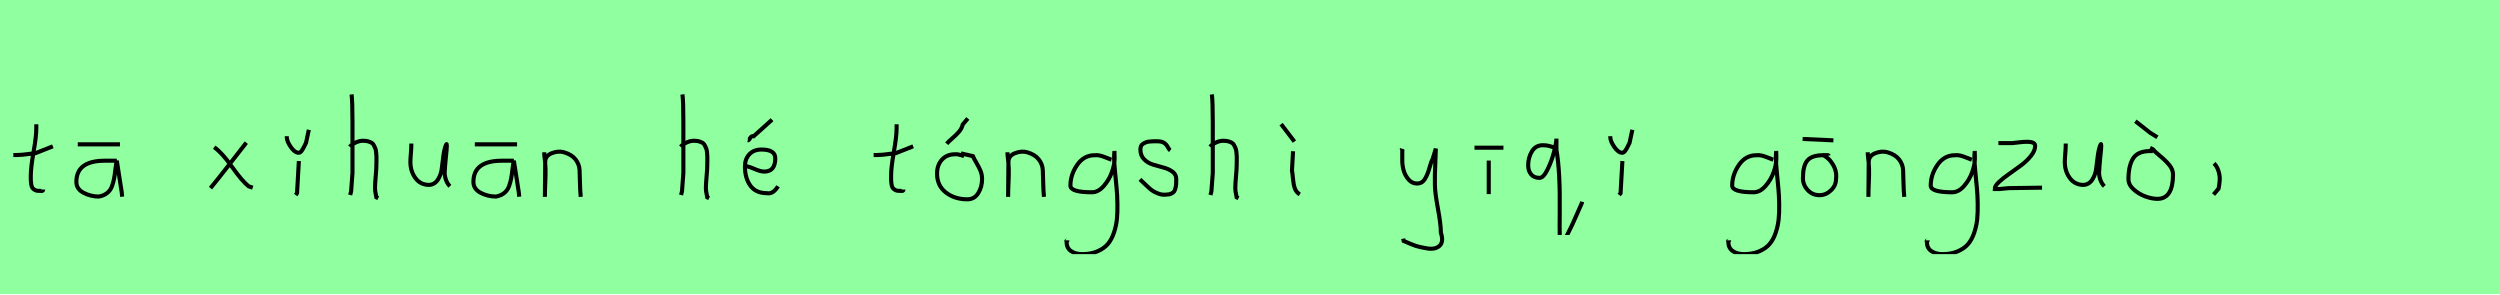
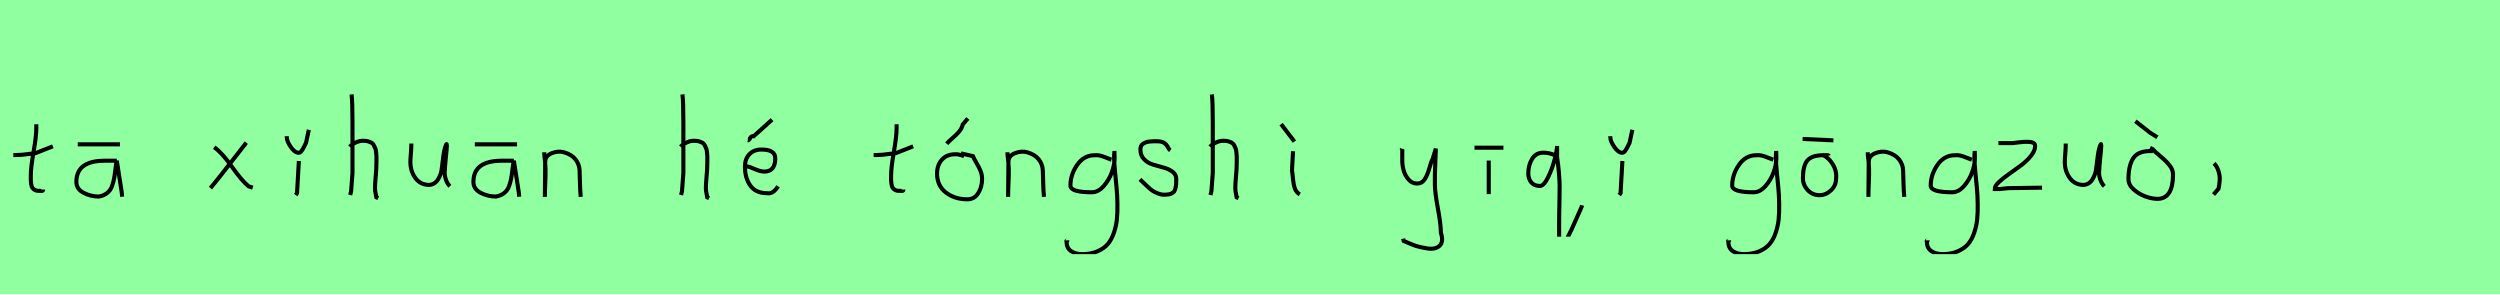
<svg xmlns="http://www.w3.org/2000/svg" width="612pt" height="72pt" viewBox="0 0 612 72" version="1.1">
  <defs>
    <style type="text/css">*{stroke-linejoin: round; stroke-linecap: butt}</style>
  </defs>
  <g id="figure_1">
    <g id="patch_1">
      <path d="M 0 72  L 612 72  L 612 0  L 0 0  z " style="fill: #8fff9f" />
    </g>
    <g id="axes_1">
      <g id="patch_2">
-         <path d="M 3.264 37.957  L 3.939 37.957  Q 4.651 37.957 5.438 37.882  Q 6.226 37.807 7.182 37.676  Q 8.137 37.545 8.662 37.507  L 12.936 35.82  M 8.887 30.421  L 8.887 31.434  Q 8.887 33.383 8.212 37.207  Q 7.538 41.031 7.538 43.018  Q 7.538 43.805 7.538 44.105  Q 7.538 44.405 7.631 45.042  Q 7.725 45.68 7.913 45.961  Q 8.1 46.242 8.494 46.486  Q 8.887 46.729 9.45 46.729  Q 9.562 46.692 9.881 46.729  Q 10.199 46.767 10.387 46.711  Q 10.574 46.655 10.574 46.392  " clip-path="url(#pffeadbfe1b)" style="fill: none; stroke: #000000; stroke-linejoin: miter" />
+         <path d="M 3.264 37.957  L 3.939 37.957  Q 4.651 37.957 5.438 37.882  Q 6.226 37.807 7.182 37.676  Q 8.137 37.545 8.662 37.507  L 12.936 35.82  M 8.887 30.421  L 8.887 31.434  Q 8.887 33.383 8.212 37.207  Q 7.538 41.031 7.538 43.018  Q 7.538 43.805 7.538 44.105  Q 7.538 44.405 7.631 45.042  Q 7.725 45.68 7.913 45.961  Q 8.1 46.242 8.494 46.486  Q 8.887 46.729 9.45 46.729  Q 9.562 46.692 9.881 46.729  Q 10.199 46.767 10.387 46.711  Q 10.574 46.655 10.574 46.392  " clip-path="url(#pb99aae90c6)" style="fill: none; stroke: #000000; stroke-linejoin: miter" />
      </g>
    </g>
    <g id="axes_2">
      <g id="patch_3">
-         <path d="M 19.033 35.333  L 29.38 35.333  M 28.593 39.344  Q 28.593 39.344 25.668 39.344  Q 18.695 39.344 18.695 44.518  Q 18.695 46.28 20.457 47.198  Q 22.219 48.117 24.206 48.117  Q 25.443 47.892 26.249 47.236  Q 27.055 46.58 27.412 45.586  Q 27.768 44.593 27.936 43.674  Q 28.105 42.756 28.255 41.443  Q 28.405 40.131 28.593 39.344  Q 29.68 46.092 29.792 47.029  L 29.905 48.154  " clip-path="url(#p633de630c6)" style="fill: none; stroke: #000000; stroke-linejoin: miter" />
+         <path d="M 19.033 35.333  L 29.38 35.333  M 28.593 39.344  Q 28.593 39.344 25.668 39.344  Q 18.695 39.344 18.695 44.518  Q 18.695 46.28 20.457 47.198  Q 22.219 48.117 24.206 48.117  Q 25.443 47.892 26.249 47.236  Q 27.055 46.58 27.412 45.586  Q 27.768 44.593 27.936 43.674  Q 28.105 42.756 28.255 41.443  Q 28.405 40.131 28.593 39.344  Q 29.68 46.092 29.792 47.029  L 29.905 48.154  " clip-path="url(#p20fa37895f)" style="fill: none; stroke: #000000; stroke-linejoin: miter" />
      </g>
    </g>
    <g id="axes_3" />
    <g id="axes_4">
      <g id="patch_4">
-         <path d="M 60.299 34.92  Q 59.437 36.007 56.325 40.019  Q 53.213 44.03 51.526 46.055  M 52.426 36.045  Q 54.301 37.32 56.794 40.844  Q 59.287 44.368 60.861 45.605  L 61.874 45.942  " clip-path="url(#pe49dedb2e9)" style="fill: none; stroke: #000000; stroke-linejoin: miter" />
+         <path d="M 60.299 34.92  Q 59.437 36.007 56.325 40.019  Q 53.213 44.03 51.526 46.055  M 52.426 36.045  Q 54.301 37.32 56.794 40.844  Q 59.287 44.368 60.861 45.605  L 61.874 45.942  " clip-path="url(#p560f11cd6d)" style="fill: none; stroke: #000000; stroke-linejoin: miter" />
      </g>
    </g>
    <g id="axes_5">
      <g id="patch_5">
-         <path d="M 70.201 33.346  L 70.201 33.571  Q 70.201 34.545 71.175 35.97  Q 72.15 37.395 73.125 37.395  Q 73.5 37.395 73.856 36.907  Q 74.212 36.42 74.531 35.726  Q 74.849 35.033 74.924 34.92  L 75.599 31.771  M 73.162 39.419  L 72.713 47.292  L 72.375 47.742  " clip-path="url(#pafd5c2dde1)" style="fill: none; stroke: #000000; stroke-linejoin: miter" />
+         <path d="M 70.201 33.346  L 70.201 33.571  Q 70.201 34.545 71.175 35.97  Q 72.15 37.395 73.125 37.395  Q 73.5 37.395 73.856 36.907  Q 74.212 36.42 74.531 35.726  Q 74.849 35.033 74.924 34.92  L 75.599 31.771  M 73.162 39.419  L 72.713 47.292  L 72.375 47.742  " clip-path="url(#p796a73811e)" style="fill: none; stroke: #000000; stroke-linejoin: miter" />
      </g>
    </g>
    <g id="axes_6">
      <g id="patch_6">
-         <path d="M 85.613 35.932  Q 86.213 35.258 87.207 34.827  Q 88.2 34.395 89.1 34.47  Q 89.737 34.47 90.225 34.639  Q 90.712 34.808 91.031 34.995  Q 91.349 35.183 91.574 35.67  Q 91.799 36.157 91.912 36.42  Q 92.024 36.682 92.08 37.376  Q 92.137 38.069 92.155 38.332  Q 92.174 38.594 92.155 39.419  Q 92.137 40.244 92.137 40.431  Q 92.137 41.368 91.968 43.243  Q 91.799 45.117 91.799 46.055  Q 91.799 46.467 91.855 46.823  Q 91.912 47.179 92.005 47.61  Q 92.099 48.042 92.137 48.304  L 92.587 48.529  M 86.063 23.111  Q 86.288 24.798 86.288 29.972  L 86.288 42.343  L 85.951 46.842  L 85.726 47.742  " clip-path="url(#p09c2efd115)" style="fill: none; stroke: #000000; stroke-linejoin: miter" />
+         <path d="M 85.613 35.932  Q 86.213 35.258 87.207 34.827  Q 88.2 34.395 89.1 34.47  Q 89.737 34.47 90.225 34.639  Q 90.712 34.808 91.031 34.995  Q 91.349 35.183 91.574 35.67  Q 91.799 36.157 91.912 36.42  Q 92.024 36.682 92.08 37.376  Q 92.137 38.069 92.155 38.332  Q 92.174 38.594 92.155 39.419  Q 92.137 40.244 92.137 40.431  Q 92.137 41.368 91.968 43.243  Q 91.799 45.117 91.799 46.055  Q 91.799 46.467 91.855 46.823  Q 91.912 47.179 92.005 47.61  Q 92.099 48.042 92.137 48.304  L 92.587 48.529  M 86.063 23.111  Q 86.288 24.798 86.288 29.972  L 86.288 42.343  L 85.951 46.842  L 85.726 47.742  " clip-path="url(#p25374269b1)" style="fill: none; stroke: #000000; stroke-linejoin: miter" />
      </g>
    </g>
    <g id="axes_7">
      <g id="patch_7">
-         <path d="M 100.689 35.145  Q 100.689 35.145 100.689 35.595  Q 100.689 36.27 100.576 37.62  Q 100.464 38.969 100.464 39.644  Q 100.464 41.931 101.701 43.599  Q 102.938 45.267 105.075 45.267  Q 106.462 45.155 107.231 43.918  Q 107.999 42.681 108.149 41.237  Q 108.299 39.794 108.562 37.994  Q 108.824 36.195 109.236 35.37  Q 109.386 35.07 109.386 35.67  Q 109.386 36.27 109.124 38.707  Q 108.899 41.031 108.899 41.556  Q 108.749 42.643 109.086 43.768  Q 109.424 44.892 110.136 45.605  " clip-path="url(#pd1e2904189)" style="fill: none; stroke: #000000; stroke-linejoin: miter" />
+         <path d="M 100.689 35.145  Q 100.689 35.145 100.689 35.595  Q 100.689 36.27 100.576 37.62  Q 100.464 38.969 100.464 39.644  Q 100.464 41.931 101.701 43.599  Q 102.938 45.267 105.075 45.267  Q 106.462 45.155 107.231 43.918  Q 107.999 42.681 108.149 41.237  Q 108.299 39.794 108.562 37.994  Q 108.824 36.195 109.236 35.37  Q 109.386 35.07 109.386 35.67  Q 109.386 36.27 109.124 38.707  Q 108.899 41.031 108.899 41.556  Q 108.749 42.643 109.086 43.768  Q 109.424 44.892 110.136 45.605  " clip-path="url(#pc084abe9dc)" style="fill: none; stroke: #000000; stroke-linejoin: miter" />
      </g>
    </g>
    <g id="axes_8">
      <g id="patch_8">
-         <path d="M 116.233 35.333  L 126.58 35.333  M 125.793 39.344  Q 125.793 39.344 122.868 39.344  Q 115.895 39.344 115.895 44.518  Q 115.895 46.28 117.657 47.198  Q 119.419 48.117 121.406 48.117  Q 122.643 47.892 123.449 47.236  Q 124.255 46.58 124.612 45.586  Q 124.968 44.593 125.136 43.674  Q 125.305 42.756 125.455 41.443  Q 125.605 40.131 125.793 39.344  Q 126.88 46.092 126.992 47.029  L 127.105 48.154  " clip-path="url(#p09fd0f97ee)" style="fill: none; stroke: #000000; stroke-linejoin: miter" />
+         <path d="M 116.233 35.333  L 126.58 35.333  M 125.793 39.344  Q 125.793 39.344 122.868 39.344  Q 115.895 39.344 115.895 44.518  Q 115.895 46.28 117.657 47.198  Q 119.419 48.117 121.406 48.117  Q 122.643 47.892 123.449 47.236  Q 124.255 46.58 124.612 45.586  Q 124.968 44.593 125.136 43.674  Q 125.305 42.756 125.455 41.443  Q 125.605 40.131 125.793 39.344  Q 126.88 46.092 126.992 47.029  L 127.105 48.154  " clip-path="url(#p3a32c794e3)" style="fill: none; stroke: #000000; stroke-linejoin: miter" />
      </g>
    </g>
    <g id="axes_9">
      <g id="patch_9">
-         <path d="M 133.239 37.282  L 133.239 37.844  Q 133.501 39.869 133.539 41.312  Q 133.576 42.756 133.482 44.668  Q 133.389 46.58 133.389 48.192  L 133.464 39.644  Q 133.464 38.144 135.057 37.507  Q 136.65 36.87 138.075 37.282  Q 139.987 37.844 140.905 39.044  Q 141.824 40.244 141.88 41.668  Q 141.936 43.093 141.974 44.818  Q 142.011 46.542 142.161 48.192  " clip-path="url(#p3a75e5bf87)" style="fill: none; stroke: #000000; stroke-linejoin: miter" />
+         <path d="M 133.239 37.282  L 133.239 37.844  Q 133.501 39.869 133.539 41.312  Q 133.576 42.756 133.482 44.668  Q 133.389 46.58 133.389 48.192  L 133.464 39.644  Q 133.464 38.144 135.057 37.507  Q 136.65 36.87 138.075 37.282  Q 139.987 37.844 140.905 39.044  Q 141.824 40.244 141.88 41.668  Q 141.936 43.093 141.974 44.818  Q 142.011 46.542 142.161 48.192  " clip-path="url(#pebacb16cb6)" style="fill: none; stroke: #000000; stroke-linejoin: miter" />
      </g>
    </g>
    <g id="axes_10" />
    <g id="axes_11">
      <g id="patch_10">
-         <path d="M 166.613 35.932  Q 167.213 35.258 168.207 34.827  Q 169.2 34.395 170.1 34.47  Q 170.737 34.47 171.225 34.639  Q 171.712 34.808 172.031 34.995  Q 172.349 35.183 172.574 35.67  Q 172.799 36.157 172.912 36.42  Q 173.024 36.682 173.08 37.376  Q 173.137 38.069 173.155 38.332  Q 173.174 38.594 173.155 39.419  Q 173.137 40.244 173.137 40.431  Q 173.137 41.368 172.968 43.243  Q 172.799 45.117 172.799 46.055  Q 172.799 46.467 172.855 46.823  Q 172.912 47.179 173.005 47.61  Q 173.099 48.042 173.137 48.304  L 173.587 48.529  M 167.063 23.111  Q 167.288 24.798 167.288 29.972  L 167.288 42.343  L 166.951 46.842  L 166.726 47.742  " clip-path="url(#pd99a21d517)" style="fill: none; stroke: #000000; stroke-linejoin: miter" />
+         <path d="M 166.613 35.932  Q 167.213 35.258 168.207 34.827  Q 169.2 34.395 170.1 34.47  Q 170.737 34.47 171.225 34.639  Q 171.712 34.808 172.031 34.995  Q 172.349 35.183 172.574 35.67  Q 172.799 36.157 172.912 36.42  Q 173.024 36.682 173.08 37.376  Q 173.137 38.069 173.155 38.332  Q 173.174 38.594 173.155 39.419  Q 173.137 40.244 173.137 40.431  Q 173.137 41.368 172.968 43.243  Q 172.799 45.117 172.799 46.055  Q 172.799 46.467 172.855 46.823  Q 172.912 47.179 173.005 47.61  Q 173.099 48.042 173.137 48.304  L 173.587 48.529  M 167.063 23.111  Q 167.288 24.798 167.288 29.972  L 167.288 42.343  L 166.951 46.842  L 166.726 47.742  " clip-path="url(#pb41b99ddd3)" style="fill: none; stroke: #000000; stroke-linejoin: miter" />
      </g>
    </g>
    <g id="axes_12">
      <g id="patch_11">
-         <path d="M 183.038 34.358  Q 183.301 34.395 183.638 33.796  Q 183.976 33.196 184.5 33.346  L 188.999 29.297  M 182.139 40.656  L 182.364 40.656  Q 183.076 40.656 184.632 41.331  Q 186.188 42.006 187.087 42.006  Q 189.787 42.006 189.787 38.744  Q 189.787 36.607 186.412 36.607  Q 184.538 36.607 183.451 37.751  Q 182.364 38.894 182.364 40.769  Q 182.364 43.618 183.694 45.455  Q 185.025 47.292 187.762 47.292  Q 189.224 47.592 190.461 45.605  " clip-path="url(#pd664326bb5)" style="fill: none; stroke: #000000; stroke-linejoin: miter" />
+         <path d="M 183.038 34.358  Q 183.301 34.395 183.638 33.796  Q 183.976 33.196 184.5 33.346  L 188.999 29.297  M 182.139 40.656  L 182.364 40.656  Q 183.076 40.656 184.632 41.331  Q 186.188 42.006 187.087 42.006  Q 189.787 42.006 189.787 38.744  Q 189.787 36.607 186.412 36.607  Q 184.538 36.607 183.451 37.751  Q 182.364 38.894 182.364 40.769  Q 182.364 43.618 183.694 45.455  Q 185.025 47.292 187.762 47.292  Q 189.224 47.592 190.461 45.605  " clip-path="url(#pa4257136db)" style="fill: none; stroke: #000000; stroke-linejoin: miter" />
      </g>
    </g>
    <g id="axes_13" />
    <g id="axes_14">
      <g id="patch_12">
-         <path d="M 213.864 37.957  L 214.539 37.957  Q 215.251 37.957 216.038 37.882  Q 216.826 37.807 217.782 37.676  Q 218.737 37.545 219.262 37.507  L 223.536 35.82  M 219.487 30.421  L 219.487 31.434  Q 219.487 33.383 218.812 37.207  Q 218.138 41.031 218.138 43.018  Q 218.138 43.805 218.138 44.105  Q 218.138 44.405 218.231 45.042  Q 218.325 45.68 218.513 45.961  Q 218.7 46.242 219.094 46.486  Q 219.487 46.729 220.05 46.729  Q 220.162 46.692 220.481 46.729  Q 220.799 46.767 220.987 46.711  Q 221.174 46.655 221.174 46.392  " clip-path="url(#p6ac3397d0f)" style="fill: none; stroke: #000000; stroke-linejoin: miter" />
+         <path d="M 213.864 37.957  L 214.539 37.957  Q 215.251 37.957 216.038 37.882  Q 216.826 37.807 217.782 37.676  Q 218.737 37.545 219.262 37.507  L 223.536 35.82  M 219.487 30.421  L 219.487 31.434  Q 219.487 33.383 218.812 37.207  Q 218.138 41.031 218.138 43.018  Q 218.138 43.805 218.138 44.105  Q 218.138 44.405 218.231 45.042  Q 218.325 45.68 218.513 45.961  Q 218.7 46.242 219.094 46.486  Q 219.487 46.729 220.05 46.729  Q 220.162 46.692 220.481 46.729  Q 220.799 46.767 220.987 46.711  Q 221.174 46.655 221.174 46.392  " clip-path="url(#p43e919e879)" style="fill: none; stroke: #000000; stroke-linejoin: miter" />
      </g>
    </g>
    <g id="axes_15">
      <g id="patch_13">
-         <path d="M 231.751 35.183  Q 232.163 34.695 233.138 33.852  Q 234.113 33.008 234.788 32.221  Q 235.462 31.434 235.687 30.459  L 236.924 28.997  M 236.025 38.219  Q 234.413 37.657 233.775 37.769  Q 231.788 37.769 230.589 39.082  Q 229.389 40.394 229.389 42.493  Q 229.389 45.455 231.545 47.123  Q 233.7 48.791 236.812 48.791  Q 238.536 48.791 239.474 47.273  Q 240.411 45.755 240.411 43.843  Q 240.411 42.756 240.036 41.837  Q 239.661 40.919 239.043 39.888  Q 238.424 38.857 238.162 38.219  L 235.237 37.545  " clip-path="url(#p432a7a8202)" style="fill: none; stroke: #000000; stroke-linejoin: miter" />
+         <path d="M 231.751 35.183  Q 232.163 34.695 233.138 33.852  Q 234.113 33.008 234.788 32.221  Q 235.462 31.434 235.687 30.459  L 236.924 28.997  M 236.025 38.219  Q 234.413 37.657 233.775 37.769  Q 231.788 37.769 230.589 39.082  Q 229.389 40.394 229.389 42.493  Q 229.389 45.455 231.545 47.123  Q 233.7 48.791 236.812 48.791  Q 238.536 48.791 239.474 47.273  Q 240.411 45.755 240.411 43.843  Q 240.411 42.756 240.036 41.837  Q 239.661 40.919 239.043 39.888  Q 238.424 38.857 238.162 38.219  L 235.237 37.545  " clip-path="url(#pb74f449aa0)" style="fill: none; stroke: #000000; stroke-linejoin: miter" />
      </g>
    </g>
    <g id="axes_16">
      <g id="patch_14">
-         <path d="M 246.639 37.282  L 246.639 37.844  Q 246.901 39.869 246.939 41.312  Q 246.976 42.756 246.882 44.668  Q 246.789 46.58 246.789 48.192  L 246.864 39.644  Q 246.864 38.144 248.457 37.507  Q 250.05 36.87 251.475 37.282  Q 253.387 37.844 254.305 39.044  Q 255.224 40.244 255.28 41.668  Q 255.336 43.093 255.374 44.818  Q 255.411 46.542 255.561 48.192  " clip-path="url(#p81e302ba44)" style="fill: none; stroke: #000000; stroke-linejoin: miter" />
+         <path d="M 246.639 37.282  L 246.639 37.844  Q 246.901 39.869 246.939 41.312  Q 246.976 42.756 246.882 44.668  Q 246.789 46.58 246.789 48.192  L 246.864 39.644  Q 246.864 38.144 248.457 37.507  Q 250.05 36.87 251.475 37.282  Q 253.387 37.844 254.305 39.044  Q 255.224 40.244 255.28 41.668  Q 255.336 43.093 255.374 44.818  Q 255.411 46.542 255.561 48.192  " clip-path="url(#p5809fc45dd)" style="fill: none; stroke: #000000; stroke-linejoin: miter" />
      </g>
    </g>
    <g id="axes_17">
      <g id="patch_15">
-         <path d="M 272.087 39.096  Q 271.832 39.024 270.868 38.623  Q 269.903 38.223 269.248 38.077  Q 268.592 37.931 267.937 38.004  Q 265.316 38.004 263.678 40.389  Q 262.04 42.773 262.04 45.431  Q 262.04 47.069 267.282 47.069  Q 268.847 47.069 270.176 45.558  Q 271.505 44.047 272.178 42.173  Q 272.852 40.298 272.852 38.769  Q 272.852 37.276 272.815 36.985  L 272.742 38.077  Q 272.742 38.55 272.742 38.987  Q 272.779 40.189 272.979 42.282  Q 273.179 44.375 273.343 46.05  Q 273.507 47.724 273.543 49.872  Q 273.58 52.02 273.416 53.658  Q 273.252 55.296 272.688 56.971  Q 272.124 58.646 271.195 59.738  Q 270.267 60.83 268.665 61.522  Q 267.063 62.213 264.916 62.213  Q 263.277 62.213 262.185 61.467  Q 261.093 60.721 261.093 59.155  Q 261.02 58.937 261.057 58.937  Q 261.093 58.937 261.202 58.937  Q 261.311 58.937 261.311 58.828  " clip-path="url(#pe5392eb7ec)" style="fill: none; stroke: #000000; stroke-linejoin: miter" />
+         <path d="M 272.087 39.096  Q 271.832 39.024 270.868 38.623  Q 269.903 38.223 269.248 38.077  Q 268.592 37.931 267.937 38.004  Q 265.316 38.004 263.678 40.389  Q 262.04 42.773 262.04 45.431  Q 262.04 47.069 267.282 47.069  Q 268.847 47.069 270.176 45.558  Q 271.505 44.047 272.178 42.173  Q 272.852 40.298 272.852 38.769  Q 272.852 37.276 272.815 36.985  L 272.742 38.077  Q 272.742 38.55 272.742 38.987  Q 272.779 40.189 272.979 42.282  Q 273.179 44.375 273.343 46.05  Q 273.507 47.724 273.543 49.872  Q 273.58 52.02 273.416 53.658  Q 273.252 55.296 272.688 56.971  Q 272.124 58.646 271.195 59.738  Q 270.267 60.83 268.665 61.522  Q 267.063 62.213 264.916 62.213  Q 263.277 62.213 262.185 61.467  Q 261.093 60.721 261.093 59.155  Q 261.02 58.937 261.057 58.937  Q 261.093 58.937 261.202 58.937  Q 261.311 58.937 261.311 58.828  " clip-path="url(#p16fa30c50f)" style="fill: none; stroke: #000000; stroke-linejoin: miter" />
      </g>
    </g>
    <g id="axes_18">
      <g id="patch_16">
-         <path d="M 279.057 43.918  Q 279.357 44.18 280.37 45.155  Q 281.382 46.13 281.944 46.561  Q 282.507 46.992 283.537 47.386  Q 284.568 47.779 285.581 47.629  Q 286.255 47.629 286.724 47.404  Q 287.193 47.179 287.418 46.879  Q 287.643 46.58 287.774 45.98  Q 287.905 45.38 287.924 44.967  Q 287.943 44.555 287.943 43.805  Q 287.943 42.718 287.043 42.043  Q 286.143 41.368 284.85 41.031  Q 283.556 40.694 282.263 40.3  Q 280.969 39.906 280.07 38.988  Q 279.17 38.069 279.17 36.607  Q 279.17 36.082 279.339 35.726  Q 279.507 35.37 279.901 35.145  Q 280.295 34.92 280.576 34.808  Q 280.857 34.695 281.513 34.639  Q 282.169 34.583 282.357 34.583  Q 282.544 34.583 283.219 34.583  Q 284.418 34.583 285 34.995  Q 285.581 35.408 285.899 36.026  Q 286.218 36.645 286.48 36.832  " clip-path="url(#p34c8054b42)" style="fill: none; stroke: #000000; stroke-linejoin: miter" />
+         <path d="M 279.057 43.918  Q 279.357 44.18 280.37 45.155  Q 281.382 46.13 281.944 46.561  Q 282.507 46.992 283.537 47.386  Q 284.568 47.779 285.581 47.629  Q 286.255 47.629 286.724 47.404  Q 287.193 47.179 287.418 46.879  Q 287.643 46.58 287.774 45.98  Q 287.905 45.38 287.924 44.967  Q 287.943 44.555 287.943 43.805  Q 287.943 42.718 287.043 42.043  Q 286.143 41.368 284.85 41.031  Q 283.556 40.694 282.263 40.3  Q 280.969 39.906 280.07 38.988  Q 279.17 38.069 279.17 36.607  Q 279.17 36.082 279.339 35.726  Q 279.507 35.37 279.901 35.145  Q 280.295 34.92 280.576 34.808  Q 280.857 34.695 281.513 34.639  Q 282.169 34.583 282.357 34.583  Q 282.544 34.583 283.219 34.583  Q 284.418 34.583 285 34.995  Q 285.581 35.408 285.899 36.026  Q 286.218 36.645 286.48 36.832  " clip-path="url(#p961e3abc83)" style="fill: none; stroke: #000000; stroke-linejoin: miter" />
      </g>
    </g>
    <g id="axes_19">
      <g id="patch_17">
-         <path d="M 296.213 35.932  Q 296.813 35.258 297.807 34.827  Q 298.8 34.395 299.7 34.47  Q 300.337 34.47 300.825 34.639  Q 301.312 34.808 301.631 34.995  Q 301.949 35.183 302.174 35.67  Q 302.399 36.157 302.512 36.42  Q 302.624 36.682 302.68 37.376  Q 302.737 38.069 302.755 38.332  Q 302.774 38.594 302.755 39.419  Q 302.737 40.244 302.737 40.431  Q 302.737 41.368 302.568 43.243  Q 302.399 45.117 302.399 46.055  Q 302.399 46.467 302.455 46.823  Q 302.512 47.179 302.605 47.61  Q 302.699 48.042 302.737 48.304  L 303.187 48.529  M 296.663 23.111  Q 296.888 24.798 296.888 29.972  L 296.888 42.343  L 296.551 46.842  L 296.326 47.742  " clip-path="url(#p65aaf02782)" style="fill: none; stroke: #000000; stroke-linejoin: miter" />
+         <path d="M 296.213 35.932  Q 296.813 35.258 297.807 34.827  Q 298.8 34.395 299.7 34.47  Q 300.337 34.47 300.825 34.639  Q 301.312 34.808 301.631 34.995  Q 301.949 35.183 302.174 35.67  Q 302.399 36.157 302.512 36.42  Q 302.624 36.682 302.68 37.376  Q 302.737 38.069 302.755 38.332  Q 302.774 38.594 302.755 39.419  Q 302.737 40.244 302.737 40.431  Q 302.737 41.368 302.568 43.243  Q 302.399 45.117 302.399 46.055  Q 302.399 46.467 302.455 46.823  Q 302.512 47.179 302.605 47.61  Q 302.699 48.042 302.737 48.304  L 303.187 48.529  M 296.663 23.111  Q 296.888 24.798 296.888 29.972  L 296.888 42.343  L 296.551 46.842  L 296.326 47.742  " clip-path="url(#p7e7bbe8e6d)" style="fill: none; stroke: #000000; stroke-linejoin: miter" />
      </g>
    </g>
    <g id="axes_20">
      <g id="patch_18">
-         <path d="M 313.613 30.384  L 316.875 34.658  M 316.537 37.02  L 316.275 41.743  Q 316.387 42.268 316.519 43.749  Q 316.65 45.23 316.987 46.148  Q 317.325 47.067 318.187 47.592  " clip-path="url(#p96b62d391f)" style="fill: none; stroke: #000000; stroke-linejoin: miter" />
+         <path d="M 313.613 30.384  L 316.875 34.658  M 316.537 37.02  L 316.275 41.743  Q 316.387 42.268 316.519 43.749  Q 316.65 45.23 316.987 46.148  Q 317.325 47.067 318.187 47.592  " clip-path="url(#p692d92b436)" style="fill: none; stroke: #000000; stroke-linejoin: miter" />
      </g>
    </g>
    <g id="axes_21" />
    <g id="axes_22">
      <g id="patch_19">
-         <path d="M 343.164 36.382  Q 343.126 36.495 343.258 36.701  Q 343.389 36.907 343.276 37.057  L 343.276 39.307  Q 343.276 40.506 343.614 41.725  Q 343.951 42.943 344.813 43.937  Q 345.676 44.93 346.875 44.93  Q 348.113 44.93 348.787 43.862  Q 349.462 42.793 349.912 41.144  Q 350.362 39.494 350.699 38.969  L 351.487 36.382  L 351.262 42.681  L 351.262 45.155  Q 351.262 47.067 351.993 51.003  Q 352.724 54.94 352.724 56.964  Q 353.474 59.214 352.386 60.188  Q 351.299 61.163 349.237 60.788  Q 347.438 60.488 346.519 60.17  Q 345.601 59.851 343.614 58.989  L 343.501 58.426  " clip-path="url(#p7b76bd4753)" style="fill: none; stroke: #000000; stroke-linejoin: miter" />
+         <path d="M 343.164 36.382  Q 343.126 36.495 343.258 36.701  Q 343.389 36.907 343.276 37.057  L 343.276 39.307  Q 343.276 40.506 343.614 41.725  Q 343.951 42.943 344.813 43.937  Q 345.676 44.93 346.875 44.93  Q 348.113 44.93 348.787 43.862  Q 349.462 42.793 349.912 41.144  Q 350.362 39.494 350.699 38.969  L 351.487 36.382  L 351.262 42.681  L 351.262 45.155  Q 351.262 47.067 351.993 51.003  Q 352.724 54.94 352.724 56.964  Q 353.474 59.214 352.386 60.188  Q 351.299 61.163 349.237 60.788  Q 347.438 60.488 346.519 60.17  Q 345.601 59.851 343.614 58.989  L 343.501 58.426  " clip-path="url(#p15e6759e24)" style="fill: none; stroke: #000000; stroke-linejoin: miter" />
      </g>
    </g>
    <g id="axes_23">
      <g id="patch_20">
-         <path d="M 360.957 36.157  L 368.043 36.157  M 364.444 39.307  L 364.444 47.517  " clip-path="url(#pee4dade403)" style="fill: none; stroke: #000000; stroke-linejoin: miter" />
+         <path d="M 360.957 36.157  L 368.043 36.157  M 364.444 39.307  L 364.444 47.517  " clip-path="url(#pd336c55922)" style="fill: none; stroke: #000000; stroke-linejoin: miter" />
      </g>
    </g>
    <g id="axes_24">
      <g id="patch_21">
-         <path d="M 380.745 36.269  Q 379.128 35.521 377.691 35.55  Q 375.924 35.55 375.011 37.063  Q 374.097 38.575 374.097 40.491  Q 374.097 41.839 374.816 42.692  Q 375.535 43.546 376.882 43.546  Q 377.84 43.546 378.858 41.45  Q 379.877 39.353 380.445 37.108  Q 381.014 34.862 381.014 33.933  L 381.014 36.718  Q 381.943 41.899 381.823 51.81  Q 381.733 59.716 382.003 59.716  Q 382.482 59.716 383.605 57.59  Q 384.728 55.464 385.925 52.679  Q 387.123 49.894 387.213 49.744  L 387.303 49.385  " clip-path="url(#pda0f93143b)" style="fill: none; stroke: #000000; stroke-linejoin: miter" />
+         <path d="M 380.898 38.108  Q 379.251 37.345 377.786 37.376  Q 375.986 37.376 375.056 38.917  Q 374.125 40.457 374.125 42.41  Q 374.125 43.783 374.858 44.652  Q 375.59 45.522 376.963 45.522  Q 377.939 45.522 378.976 43.386  Q 380.014 41.251 380.593 38.962  Q 381.173 36.674 381.173 35.728  L 381.173 38.566  Q 381.478 40.366 381.631 42.379  Q 381.783 44.393 381.798 45.43  Q 381.814 46.467 381.753 49.244  Q 381.692 52.02 381.692 52.722  Q 381.6 60.776 381.875 60.776  Q 382.363 60.776 383.507 58.61  Q 384.651 56.444 385.871 53.606  Q 387.092 50.769 387.183 50.617  L 387.275 50.251  " clip-path="url(#p891120850c)" style="fill: none; stroke: #000000; stroke-linejoin: miter" />
      </g>
    </g>
    <g id="axes_25">
      <g id="patch_22">
-         <path d="M 394.201 33.346  L 394.201 33.571  Q 394.201 34.545 395.175 35.97  Q 396.15 37.395 397.125 37.395  Q 397.5 37.395 397.856 36.907  Q 398.212 36.42 398.531 35.726  Q 398.849 35.033 398.924 34.92  L 399.599 31.771  M 397.162 39.419  L 396.713 47.292  L 396.375 47.742  " clip-path="url(#pbf4b10ebcb)" style="fill: none; stroke: #000000; stroke-linejoin: miter" />
+         <path d="M 394.201 33.346  L 394.201 33.571  Q 394.201 34.545 395.175 35.97  Q 396.15 37.395 397.125 37.395  Q 397.5 37.395 397.856 36.907  Q 398.212 36.42 398.531 35.726  Q 398.849 35.033 398.924 34.92  L 399.599 31.771  M 397.162 39.419  L 396.713 47.292  L 396.375 47.742  " clip-path="url(#p58169ad2e4)" style="fill: none; stroke: #000000; stroke-linejoin: miter" />
      </g>
    </g>
    <g id="axes_26" />
    <g id="axes_27">
      <g id="patch_23">
-         <path d="M 434.087 39.096  Q 433.832 39.024 432.868 38.623  Q 431.903 38.223 431.248 38.077  Q 430.592 37.931 429.937 38.004  Q 427.316 38.004 425.678 40.389  Q 424.04 42.773 424.04 45.431  Q 424.04 47.069 429.282 47.069  Q 430.847 47.069 432.176 45.558  Q 433.505 44.047 434.178 42.173  Q 434.852 40.298 434.852 38.769  Q 434.852 37.276 434.815 36.985  L 434.742 38.077  Q 434.742 38.55 434.742 38.987  Q 434.779 40.189 434.979 42.282  Q 435.179 44.375 435.343 46.05  Q 435.507 47.724 435.543 49.872  Q 435.58 52.02 435.416 53.658  Q 435.252 55.296 434.688 56.971  Q 434.124 58.646 433.195 59.738  Q 432.267 60.83 430.665 61.522  Q 429.063 62.213 426.916 62.213  Q 425.277 62.213 424.185 61.467  Q 423.093 60.721 423.093 59.155  Q 423.02 58.937 423.057 58.937  Q 423.093 58.937 423.202 58.937  Q 423.311 58.937 423.311 58.828  " clip-path="url(#pfd2fc0327d)" style="fill: none; stroke: #000000; stroke-linejoin: miter" />
+         <path d="M 434.087 39.096  Q 433.832 39.024 432.868 38.623  Q 431.903 38.223 431.248 38.077  Q 430.592 37.931 429.937 38.004  Q 427.316 38.004 425.678 40.389  Q 424.04 42.773 424.04 45.431  Q 424.04 47.069 429.282 47.069  Q 430.847 47.069 432.176 45.558  Q 433.505 44.047 434.178 42.173  Q 434.852 40.298 434.852 38.769  Q 434.852 37.276 434.815 36.985  L 434.742 38.077  Q 434.742 38.55 434.742 38.987  Q 434.779 40.189 434.979 42.282  Q 435.179 44.375 435.343 46.05  Q 435.507 47.724 435.543 49.872  Q 435.58 52.02 435.416 53.658  Q 435.252 55.296 434.688 56.971  Q 434.124 58.646 433.195 59.738  Q 432.267 60.83 430.665 61.522  Q 429.063 62.213 426.916 62.213  Q 425.277 62.213 424.185 61.467  Q 423.093 60.721 423.093 59.155  Q 423.02 58.937 423.057 58.937  Q 423.093 58.937 423.202 58.937  Q 423.311 58.937 423.311 58.828  " clip-path="url(#p2b80894f57)" style="fill: none; stroke: #000000; stroke-linejoin: miter" />
      </g>
    </g>
    <g id="axes_28">
      <g id="patch_24">
-         <path d="M 441.282 34.02  L 448.818 34.358  M 447.656 38.107  Q 447.618 37.957 447.037 37.976  Q 446.456 37.994 446.418 37.994  Q 443.532 37.994 442.445 39.288  Q 441.357 40.581 441.357 43.618  Q 441.357 45.267 442.52 46.523  Q 443.682 47.779 445.406 47.779  Q 446.981 47.779 448.218 46.598  Q 449.455 45.417 449.455 43.843  Q 449.718 42.043 448.724 40.319  Q 447.731 38.594 446.081 37.882  " clip-path="url(#p6ab4911db3)" style="fill: none; stroke: #000000; stroke-linejoin: miter" />
+         <path d="M 441.282 34.02  L 448.818 34.358  M 447.656 38.107  Q 447.618 37.957 447.037 37.976  Q 446.456 37.994 446.418 37.994  Q 443.532 37.994 442.445 39.288  Q 441.357 40.581 441.357 43.618  Q 441.357 45.267 442.52 46.523  Q 443.682 47.779 445.406 47.779  Q 446.981 47.779 448.218 46.598  Q 449.455 45.417 449.455 43.843  Q 449.718 42.043 448.724 40.319  Q 447.731 38.594 446.081 37.882  " clip-path="url(#p32adf04d03)" style="fill: none; stroke: #000000; stroke-linejoin: miter" />
      </g>
    </g>
    <g id="axes_29">
      <g id="patch_25">
-         <path d="M 457.239 37.282  L 457.239 37.844  Q 457.501 39.869 457.539 41.312  Q 457.576 42.756 457.482 44.668  Q 457.389 46.58 457.389 48.192  L 457.464 39.644  Q 457.464 38.144 459.057 37.507  Q 460.65 36.87 462.075 37.282  Q 463.987 37.844 464.905 39.044  Q 465.824 40.244 465.88 41.668  Q 465.936 43.093 465.974 44.818  Q 466.011 46.542 466.161 48.192  " clip-path="url(#p0c02155f05)" style="fill: none; stroke: #000000; stroke-linejoin: miter" />
+         <path d="M 457.239 37.282  L 457.239 37.844  Q 457.501 39.869 457.539 41.312  Q 457.576 42.756 457.482 44.668  Q 457.389 46.58 457.389 48.192  L 457.464 39.644  Q 457.464 38.144 459.057 37.507  Q 460.65 36.87 462.075 37.282  Q 463.987 37.844 464.905 39.044  Q 465.824 40.244 465.88 41.668  Q 465.936 43.093 465.974 44.818  Q 466.011 46.542 466.161 48.192  " clip-path="url(#pf19d88a235)" style="fill: none; stroke: #000000; stroke-linejoin: miter" />
      </g>
    </g>
    <g id="axes_30">
      <g id="patch_26">
-         <path d="M 482.687 39.096  Q 482.432 39.024 481.468 38.623  Q 480.503 38.223 479.848 38.077  Q 479.192 37.931 478.537 38.004  Q 475.916 38.004 474.278 40.389  Q 472.64 42.773 472.64 45.431  Q 472.64 47.069 477.882 47.069  Q 479.447 47.069 480.776 45.558  Q 482.105 44.047 482.778 42.173  Q 483.452 40.298 483.452 38.769  Q 483.452 37.276 483.415 36.985  L 483.342 38.077  Q 483.342 38.55 483.342 38.987  Q 483.379 40.189 483.579 42.282  Q 483.779 44.375 483.943 46.05  Q 484.107 47.724 484.143 49.872  Q 484.18 52.02 484.016 53.658  Q 483.852 55.296 483.288 56.971  Q 482.724 58.646 481.795 59.738  Q 480.867 60.83 479.265 61.522  Q 477.663 62.213 475.516 62.213  Q 473.877 62.213 472.785 61.467  Q 471.693 60.721 471.693 59.155  Q 471.62 58.937 471.657 58.937  Q 471.693 58.937 471.802 58.937  Q 471.911 58.937 471.911 58.828  " clip-path="url(#pc8dae10cdb)" style="fill: none; stroke: #000000; stroke-linejoin: miter" />
+         <path d="M 482.687 39.096  Q 482.432 39.024 481.468 38.623  Q 480.503 38.223 479.848 38.077  Q 479.192 37.931 478.537 38.004  Q 475.916 38.004 474.278 40.389  Q 472.64 42.773 472.64 45.431  Q 472.64 47.069 477.882 47.069  Q 479.447 47.069 480.776 45.558  Q 482.105 44.047 482.778 42.173  Q 483.452 40.298 483.452 38.769  Q 483.452 37.276 483.415 36.985  L 483.342 38.077  Q 483.342 38.55 483.342 38.987  Q 483.379 40.189 483.579 42.282  Q 483.779 44.375 483.943 46.05  Q 484.107 47.724 484.143 49.872  Q 484.18 52.02 484.016 53.658  Q 483.852 55.296 483.288 56.971  Q 482.724 58.646 481.795 59.738  Q 480.867 60.83 479.265 61.522  Q 477.663 62.213 475.516 62.213  Q 473.877 62.213 472.785 61.467  Q 471.693 60.721 471.693 59.155  Q 471.62 58.937 471.657 58.937  Q 471.693 58.937 471.802 58.937  Q 471.911 58.937 471.911 58.828  " clip-path="url(#pa22b6930d5)" style="fill: none; stroke: #000000; stroke-linejoin: miter" />
      </g>
    </g>
    <g id="axes_31">
      <g id="patch_27">
-         <path d="M 489.208 35.033  Q 489.208 35.033 492.582 35.033  Q 492.694 35.033 494.437 34.827  Q 496.181 34.62 497.193 34.789  Q 498.205 34.958 498.205 35.708  Q 498.205 36.87 497.193 38.144  Q 496.181 39.419 494.719 40.506  Q 493.256 41.593 491.794 42.606  Q 490.332 43.618 489.32 44.574  Q 488.308 45.53 488.308 46.28  L 489.433 46.28  Q 489.47 46.28 491.682 46.055  L 499.892 45.942  " clip-path="url(#pd25a85f3ca)" style="fill: none; stroke: #000000; stroke-linejoin: miter" />
+         <path d="M 489.208 35.033  Q 489.208 35.033 492.582 35.033  Q 492.694 35.033 494.437 34.827  Q 496.181 34.62 497.193 34.789  Q 498.205 34.958 498.205 35.708  Q 498.205 36.87 497.193 38.144  Q 496.181 39.419 494.719 40.506  Q 493.256 41.593 491.794 42.606  Q 490.332 43.618 489.32 44.574  Q 488.308 45.53 488.308 46.28  L 489.433 46.28  Q 489.47 46.28 491.682 46.055  L 499.892 45.942  " clip-path="url(#pc62cc56f18)" style="fill: none; stroke: #000000; stroke-linejoin: miter" />
      </g>
    </g>
    <g id="axes_32">
      <g id="patch_28">
-         <path d="M 505.689 35.145  Q 505.689 35.145 505.689 35.595  Q 505.689 36.27 505.576 37.62  Q 505.464 38.969 505.464 39.644  Q 505.464 41.931 506.701 43.599  Q 507.938 45.267 510.075 45.267  Q 511.462 45.155 512.231 43.918  Q 512.999 42.681 513.149 41.237  Q 513.299 39.794 513.562 37.994  Q 513.824 36.195 514.236 35.37  Q 514.386 35.07 514.386 35.67  Q 514.386 36.27 514.124 38.707  Q 513.899 41.031 513.899 41.556  Q 513.749 42.643 514.086 43.768  Q 514.424 44.892 515.136 45.605  " clip-path="url(#pc6763247dd)" style="fill: none; stroke: #000000; stroke-linejoin: miter" />
+         <path d="M 505.689 35.145  Q 505.689 35.145 505.689 35.595  Q 505.689 36.27 505.576 37.62  Q 505.464 38.969 505.464 39.644  Q 505.464 41.931 506.701 43.599  Q 507.938 45.267 510.075 45.267  Q 511.462 45.155 512.231 43.918  Q 512.999 42.681 513.149 41.237  Q 513.299 39.794 513.562 37.994  Q 513.824 36.195 514.236 35.37  Q 514.386 35.07 514.386 35.67  Q 514.386 36.27 514.124 38.707  Q 513.899 41.031 513.899 41.556  Q 513.749 42.643 514.086 43.768  Q 514.424 44.892 515.136 45.605  " clip-path="url(#p6573fa2c6f)" style="fill: none; stroke: #000000; stroke-linejoin: miter" />
      </g>
    </g>
    <g id="axes_33">
      <g id="patch_29">
-         <path d="M 522.732 29.672  Q 523.407 30.159 524.813 31.284  Q 526.219 32.408 526.331 32.483  L 528.131 33.608  M 527.006 36.982  L 526.331 36.982  Q 523.332 36.982 522.189 38.782  Q 521.045 40.581 521.045 43.843  Q 521.045 45.23 522.32 46.373  Q 523.595 47.517 525.207 48.098  Q 526.819 48.679 528.131 48.679  Q 531.955 48.679 531.955 42.718  Q 531.955 41.518 531.074 40.431  Q 530.193 39.344 528.824 38.219  Q 527.456 37.095 527.006 36.532  L 526.331 36.195  " clip-path="url(#pd468c0b4d0)" style="fill: none; stroke: #000000; stroke-linejoin: miter" />
+         <path d="M 522.732 29.672  Q 523.407 30.159 524.813 31.284  Q 526.219 32.408 526.331 32.483  L 528.131 33.608  M 527.006 36.982  L 526.331 36.982  Q 523.332 36.982 522.189 38.782  Q 521.045 40.581 521.045 43.843  Q 521.045 45.23 522.32 46.373  Q 523.595 47.517 525.207 48.098  Q 526.819 48.679 528.131 48.679  Q 531.955 48.679 531.955 42.718  Q 531.955 41.518 531.074 40.431  Q 530.193 39.344 528.824 38.219  Q 527.456 37.095 527.006 36.532  L 526.331 36.195  " clip-path="url(#pfc71eb3fb5)" style="fill: none; stroke: #000000; stroke-linejoin: miter" />
      </g>
    </g>
    <g id="axes_34">
      <g id="patch_30">
-         <path d="M 541.988 39.981  Q 543 40.956 543.337 42.906  Q 543.525 43.955 543.112 46.167  L 541.875 47.629  " clip-path="url(#p0d6bc77e07)" style="fill: none; stroke: #000000; stroke-linejoin: miter" />
+         <path d="M 541.988 39.981  Q 543 40.956 543.337 42.906  Q 543.525 43.955 543.112 46.167  L 541.875 47.629  " clip-path="url(#pf6e430f787)" style="fill: none; stroke: #000000; stroke-linejoin: miter" />
      </g>
    </g>
  </g>
  <defs>
-     <clipPath id="pffeadbfe1b">
+     <clipPath id="pb99aae90c6">
      <rect x="1.389" y="8.64" width="13.421" height="54.36" />
    </clipPath>
-     <clipPath id="p633de630c6">
+     <clipPath id="p20fa37895f">
      <rect x="16.821" y="8.64" width="14.958" height="54.36" />
    </clipPath>
-     <clipPath id="pe49dedb2e9">
+     <clipPath id="p560f11cd6d">
      <rect x="49.652" y="8.64" width="14.096" height="54.36" />
    </clipPath>
-     <clipPath id="pafd5c2dde1">
+     <clipPath id="p796a73811e">
      <rect x="68.326" y="8.64" width="9.147" height="54.36" />
    </clipPath>
-     <clipPath id="p09c2efd115">
+     <clipPath id="p25374269b1">
      <rect x="83.739" y="8.64" width="10.722" height="54.36" />
    </clipPath>
-     <clipPath id="pd1e2904189">
+     <clipPath id="pc084abe9dc">
      <rect x="98.589" y="8.64" width="13.421" height="54.36" />
    </clipPath>
-     <clipPath id="p09fd0f97ee">
+     <clipPath id="p3a32c794e3">
      <rect x="114.021" y="8.64" width="14.958" height="54.36" />
    </clipPath>
-     <clipPath id="p3a75e5bf87">
+     <clipPath id="pebacb16cb6">
      <rect x="131.364" y="8.64" width="12.672" height="54.36" />
    </clipPath>
-     <clipPath id="pd99a21d517">
+     <clipPath id="pb41b99ddd3">
      <rect x="164.739" y="8.64" width="10.722" height="54.36" />
    </clipPath>
-     <clipPath id="pd664326bb5">
+     <clipPath id="pa4257136db">
      <rect x="180.264" y="8.64" width="12.072" height="54.36" />
    </clipPath>
-     <clipPath id="p6ac3397d0f">
+     <clipPath id="p43e919e879">
      <rect x="211.989" y="8.64" width="13.421" height="54.36" />
    </clipPath>
-     <clipPath id="p432a7a8202">
+     <clipPath id="pb74f449aa0">
      <rect x="227.515" y="8.64" width="14.771" height="54.36" />
    </clipPath>
-     <clipPath id="p81e302ba44">
+     <clipPath id="p5809fc45dd">
      <rect x="244.764" y="8.64" width="12.672" height="54.36" />
    </clipPath>
-     <clipPath id="pe5392eb7ec">
+     <clipPath id="p16fa30c50f">
      <rect x="259.2" y="9.427" width="16.2" height="52.787" />
    </clipPath>
-     <clipPath id="p34c8054b42">
+     <clipPath id="p961e3abc83">
      <rect x="277.183" y="8.64" width="12.634" height="54.36" />
    </clipPath>
-     <clipPath id="p65aaf02782">
+     <clipPath id="p7e7bbe8e6d">
      <rect x="294.339" y="8.64" width="10.722" height="54.36" />
    </clipPath>
-     <clipPath id="p96b62d391f">
+     <clipPath id="p692d92b436">
      <rect x="311.739" y="8.64" width="8.323" height="54.36" />
    </clipPath>
-     <clipPath id="p7b76bd4753">
+     <clipPath id="p15e6759e24">
      <rect x="341.252" y="8.64" width="14.096" height="54.36" />
    </clipPath>
-     <clipPath id="pee4dade403">
+     <clipPath id="pd336c55922">
      <rect x="359.083" y="8.64" width="10.835" height="54.36" />
    </clipPath>
-     <clipPath id="pda0f93143b">
-       <rect x="372.6" y="14.11" width="16.2" height="43.42" />
-     </clipPath>
-     <clipPath id="pbf4b10ebcb">
+     <clipPath id="p891120850c">
+       <rect x="372.6" y="13.701" width="16.2" height="44.237" />
+     </clipPath>
+     <clipPath id="p58169ad2e4">
      <rect x="392.326" y="8.64" width="9.147" height="54.36" />
    </clipPath>
-     <clipPath id="pfd2fc0327d">
+     <clipPath id="p2b80894f57">
      <rect x="421.2" y="9.427" width="16.2" height="52.787" />
    </clipPath>
-     <clipPath id="p6ab4911db3">
+     <clipPath id="p32adf04d03">
      <rect x="439.408" y="8.64" width="12.184" height="54.36" />
    </clipPath>
-     <clipPath id="p0c02155f05">
+     <clipPath id="pf19d88a235">
      <rect x="455.364" y="8.64" width="12.672" height="54.36" />
    </clipPath>
-     <clipPath id="pc8dae10cdb">
+     <clipPath id="pa22b6930d5">
      <rect x="469.8" y="9.427" width="16.2" height="52.787" />
    </clipPath>
-     <clipPath id="pd25a85f3ca">
+     <clipPath id="pc62cc56f18">
      <rect x="486.433" y="8.64" width="15.333" height="54.36" />
    </clipPath>
-     <clipPath id="pc6763247dd">
+     <clipPath id="p6573fa2c6f">
      <rect x="503.589" y="8.64" width="13.421" height="54.36" />
    </clipPath>
-     <clipPath id="pd468c0b4d0">
+     <clipPath id="pfc71eb3fb5">
      <rect x="519.171" y="8.64" width="14.658" height="54.36" />
    </clipPath>
-     <clipPath id="p0d6bc77e07">
+     <clipPath id="pf6e430f787">
      <rect x="540.001" y="8.64" width="5.399" height="54.36" />
    </clipPath>
  </defs>
</svg>
